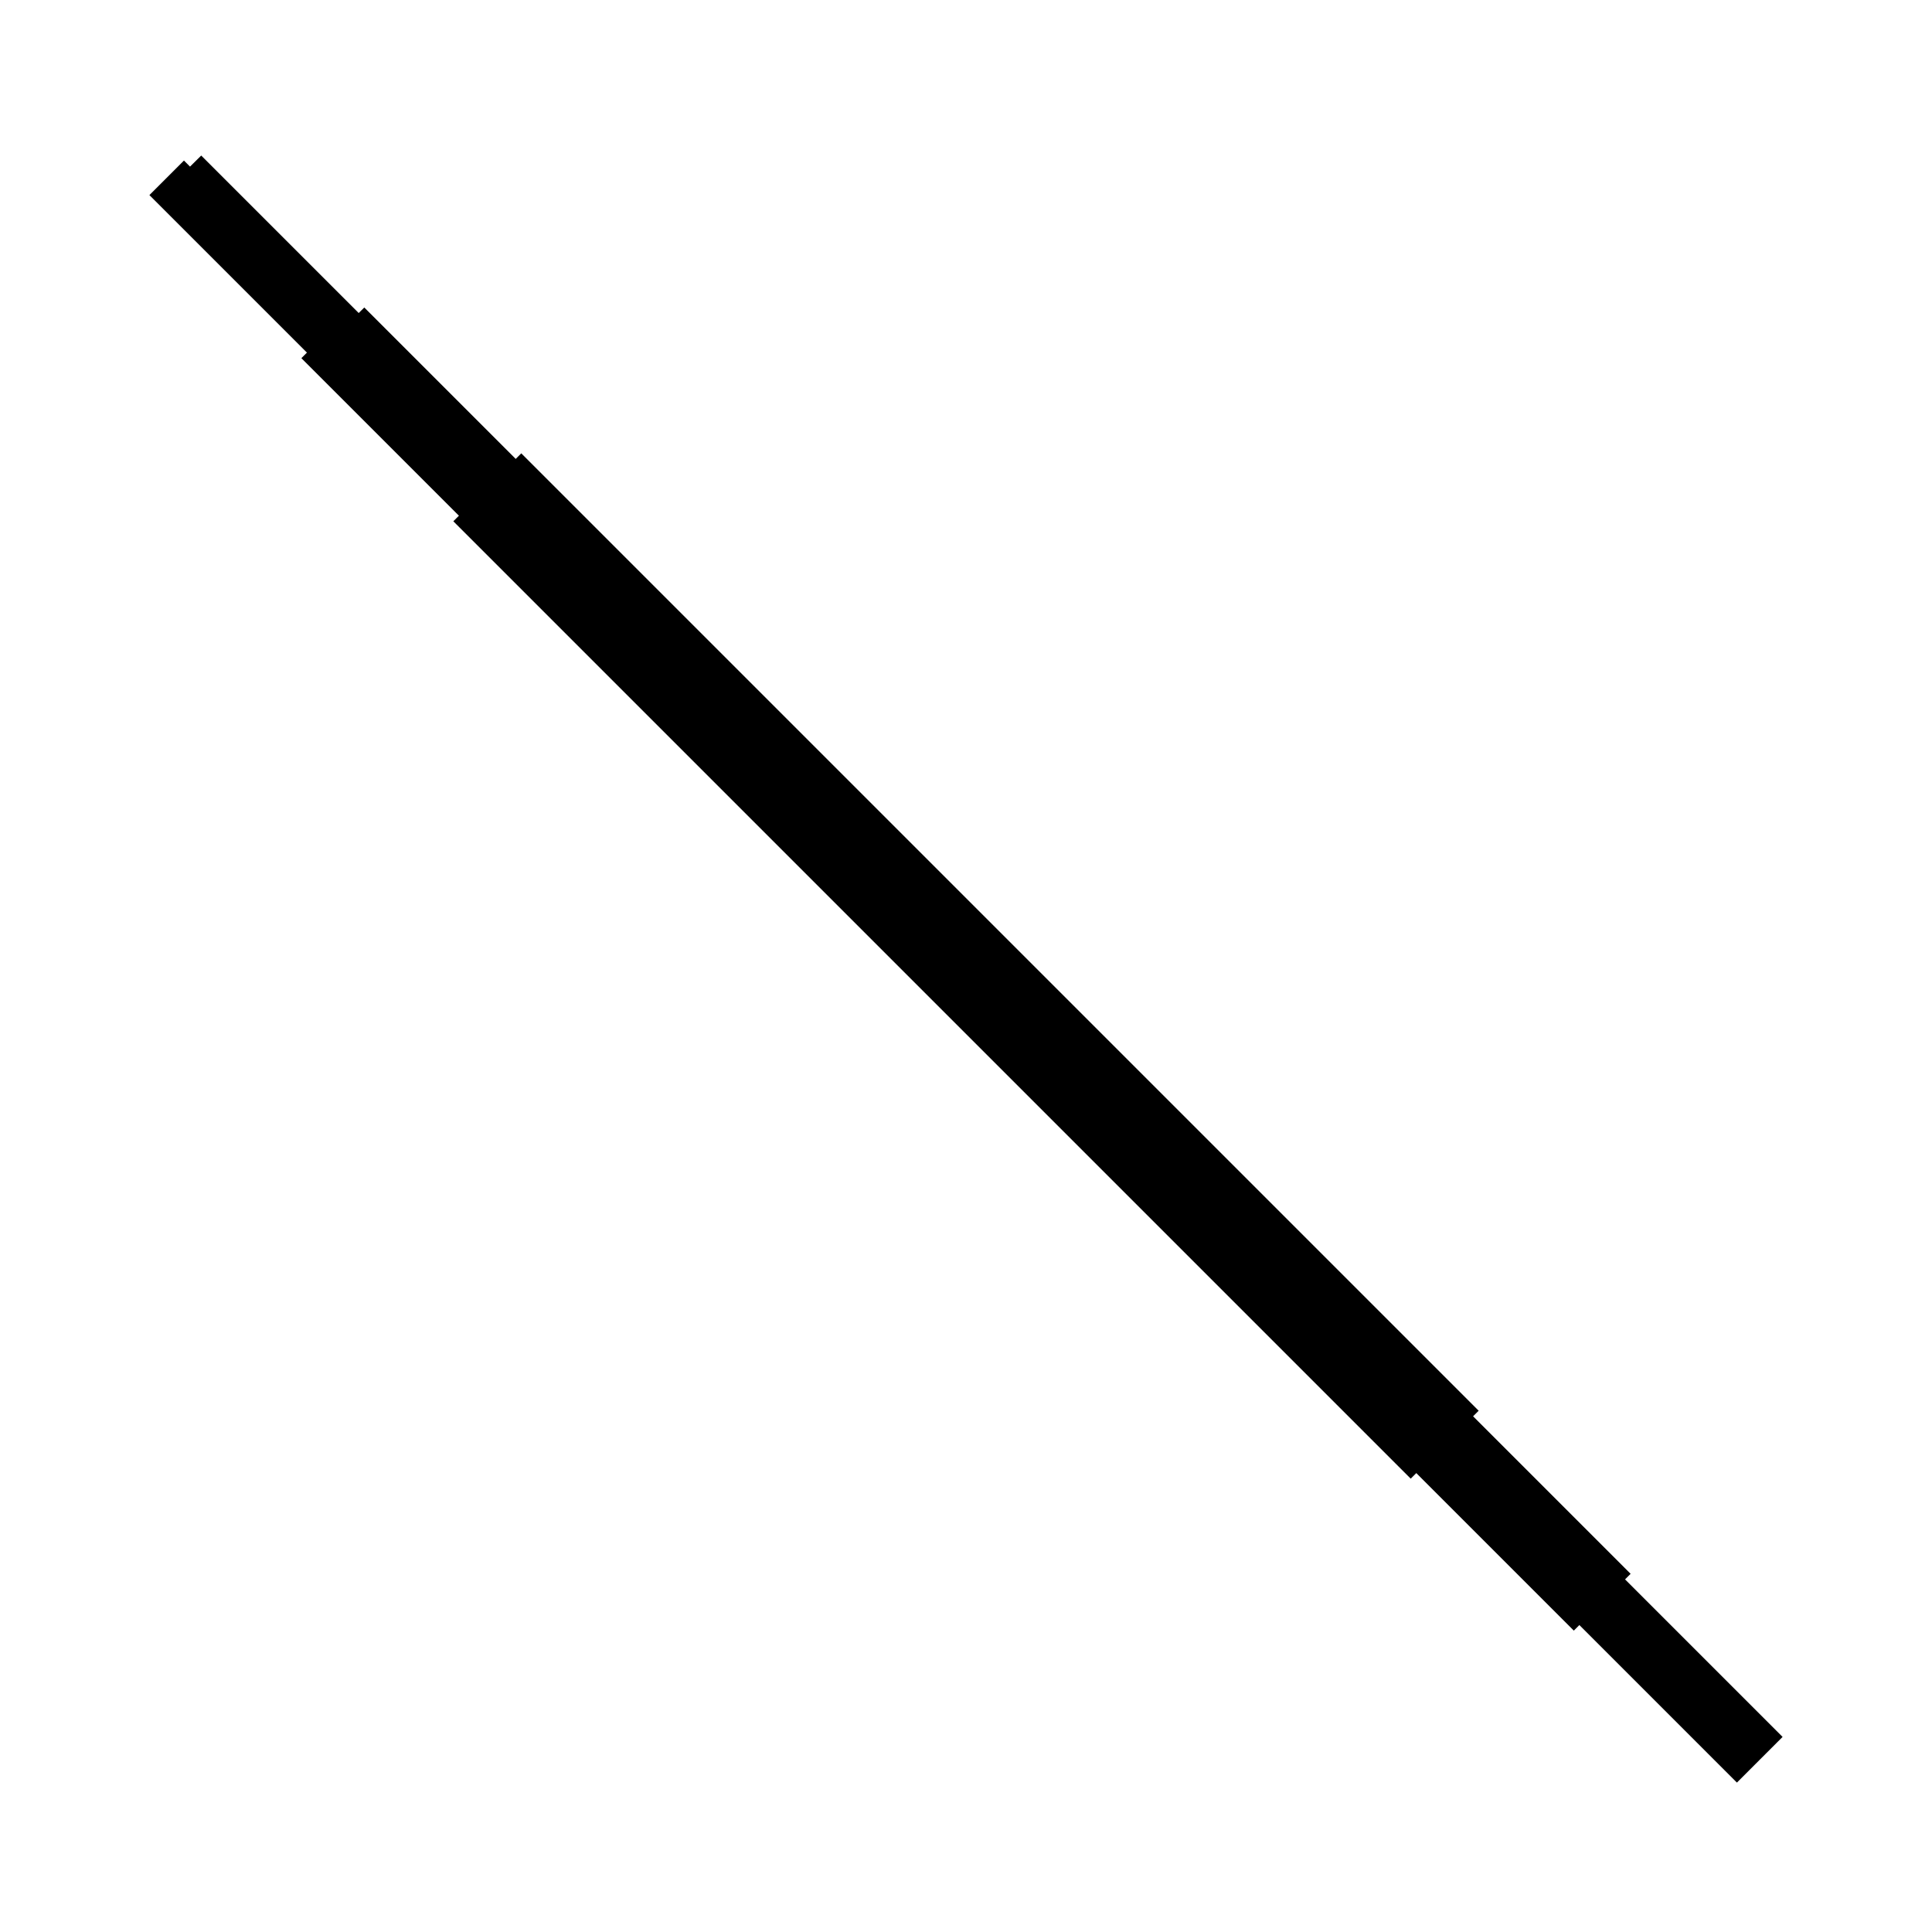
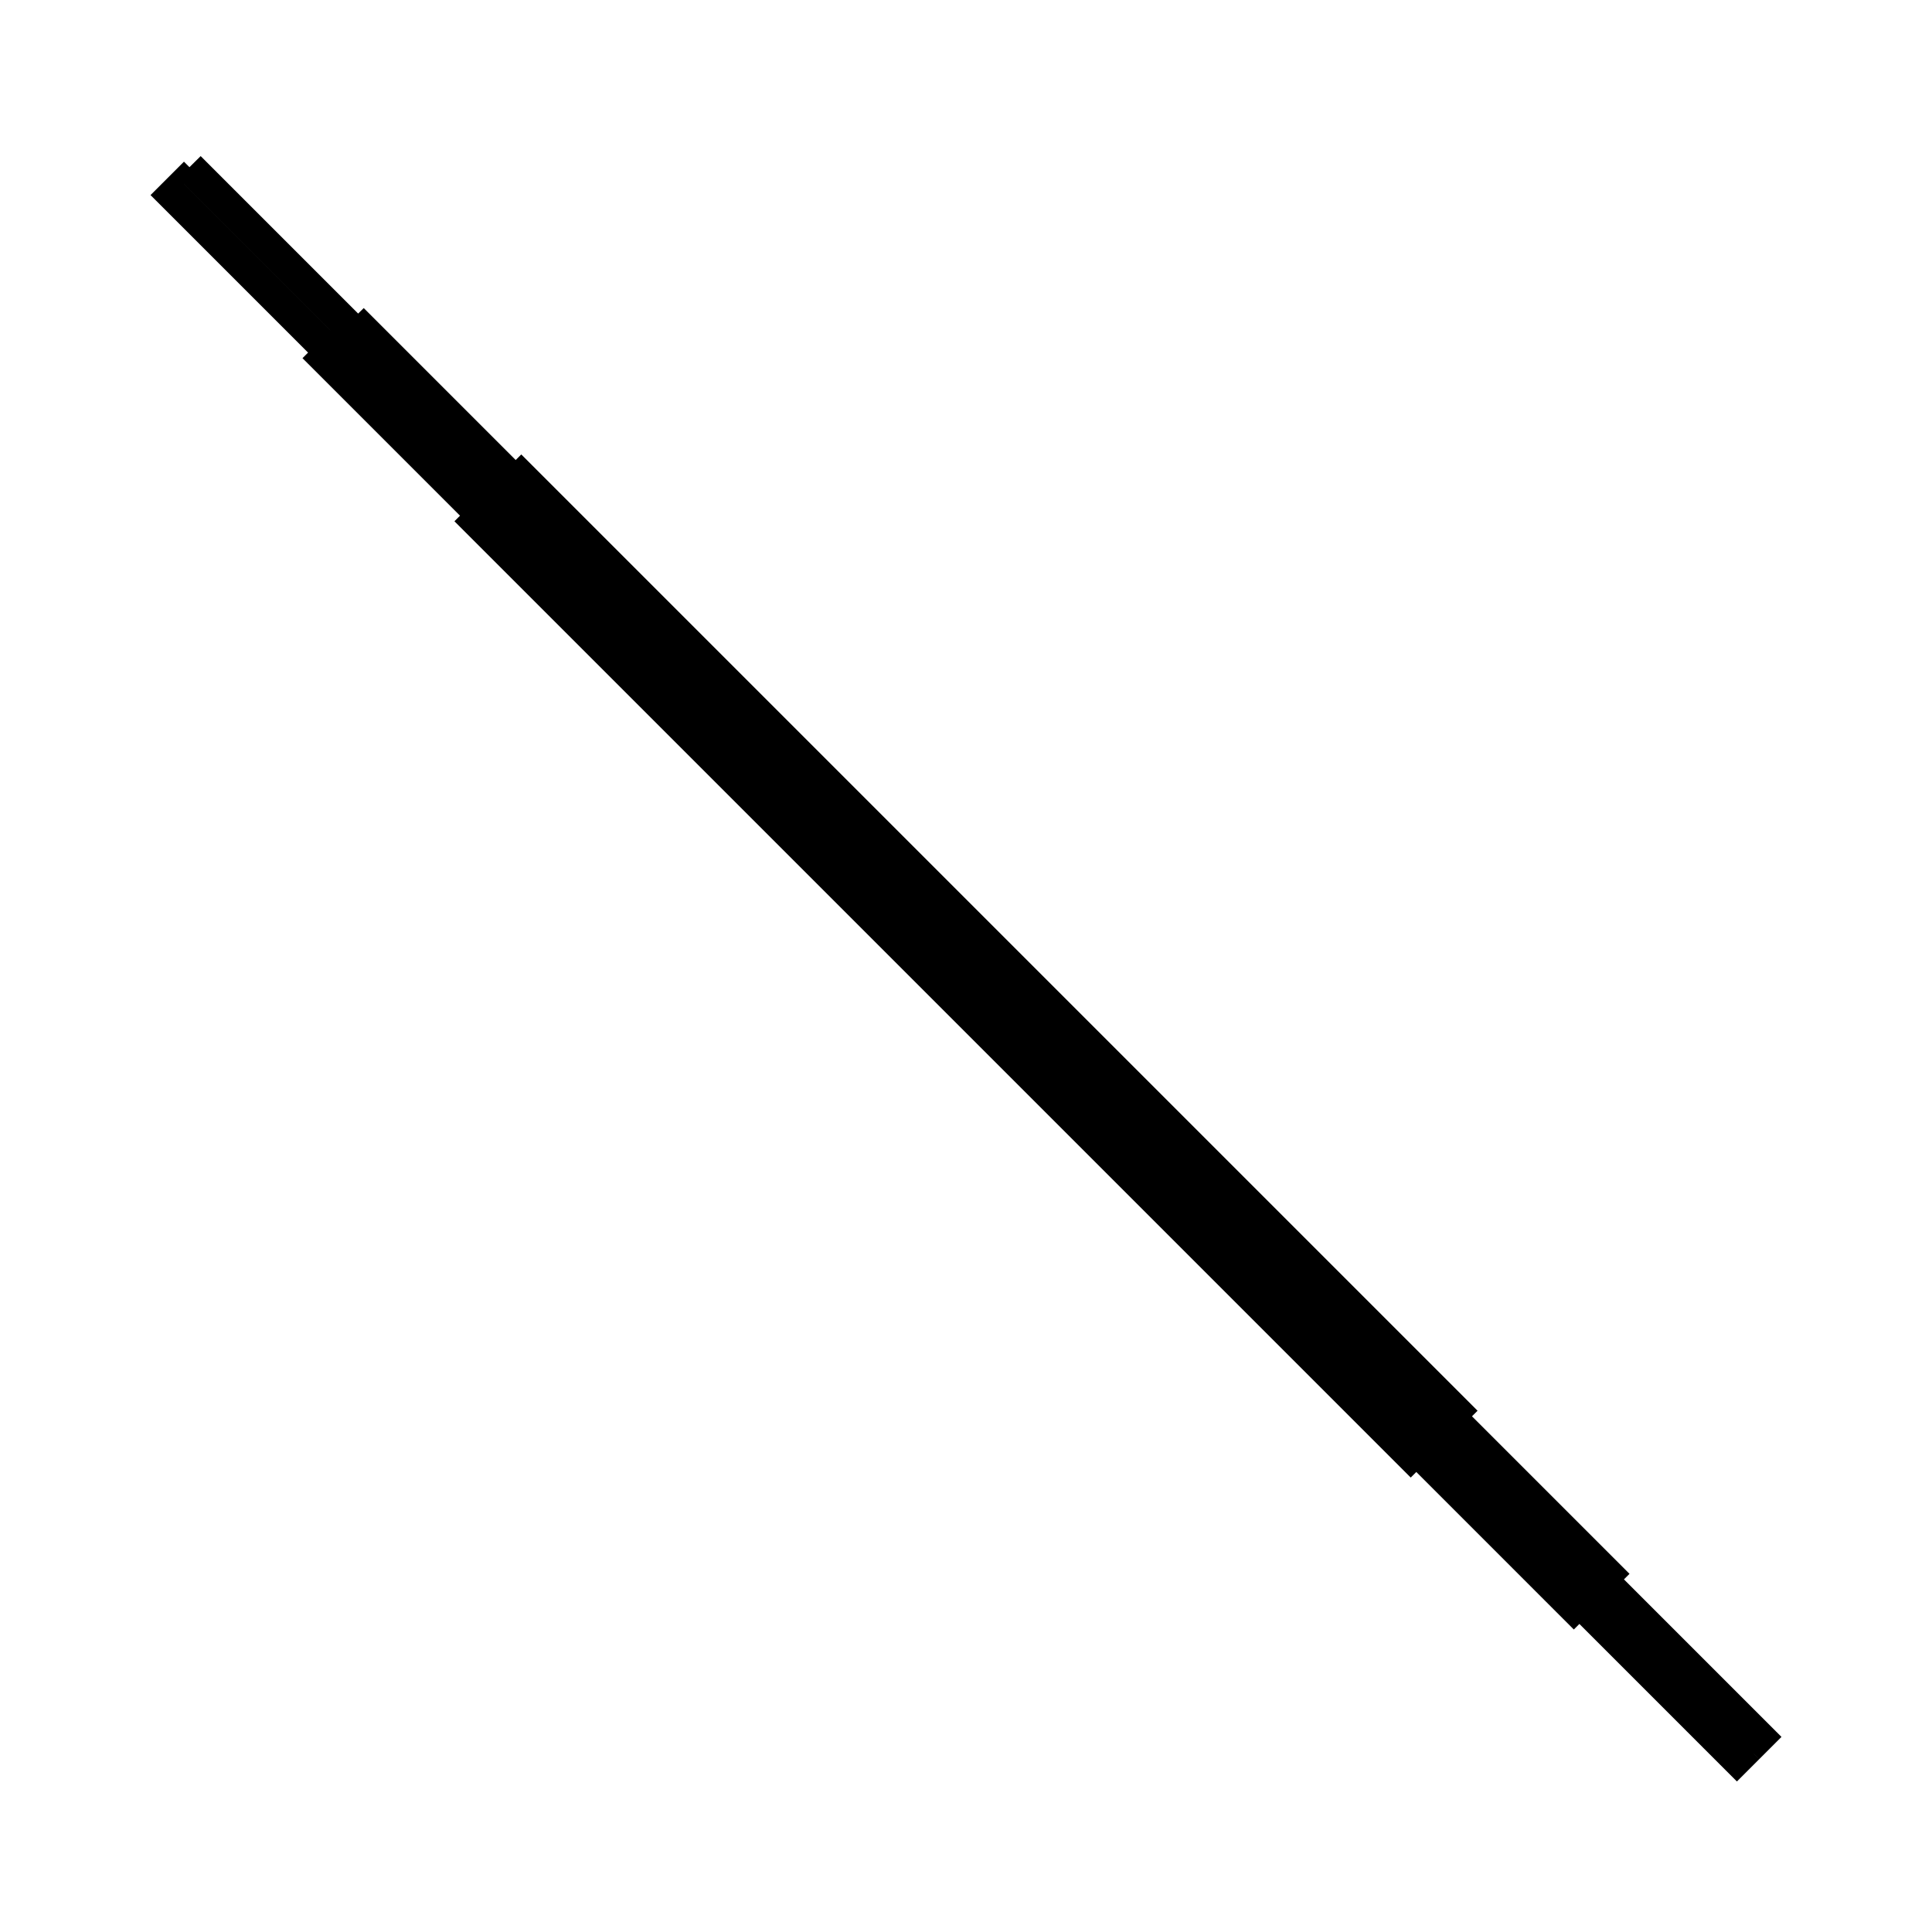
<svg xmlns="http://www.w3.org/2000/svg" baseProfile="full" height="600px" version="1.1" viewBox="8.676 8.676 122.648 122.648" width="600px">
  <defs />
-   <path d="M 20.0,20.0 L 18.939,21.061 L 118.939,121.061 L 119.646,120.354 L 19.646,20.354 L 20.354,19.646 L 120.354,119.646 L 121.061,118.939 L 21.061,18.939 L 120.0,120.0" fill="none" stroke="black" stroke-width="1.10" />
-   <path d="M 30.0,30.0 L 28.586,31.414 L 108.586,111.414 L 109.151,110.849 L 29.151,30.849 L 29.717,30.283 L 109.717,110.283 L 110.283,109.717 L 30.283,29.717 L 30.849,29.151 L 110.849,109.151 L 111.414,108.586 L 31.414,28.586 L 110.0,110.0" fill="none" stroke="black" stroke-width="1.10" />
-   <path d="M 40.0,40.0 L 38.232,41.768 L 98.232,101.768 L 98.821,101.179 L 38.821,41.179 L 39.411,40.589 L 99.411,100.589 L 100.0,100.0 L 40.0,40.0 L 40.589,39.411 L 100.589,99.411 L 101.179,98.821 L 41.179,38.821 L 41.768,38.232 L 101.768,98.232 L 100.0,100.0" fill="none" stroke="black" stroke-width="1.10" />
+   <path d="M 20.0,20.0 L 18.939,21.061 L 118.939,121.061 L 119.646,120.354 L 19.646,20.354 L 20.354,19.646 L 120.354,119.646 L 121.061,118.939 L 21.061,18.939 L 120.0,120.0" stroke="black" stroke-width="1.0" />
+   <path d="M 110.0,110.0 L 31.414,28.586 L 111.414,108.586 L 110.849,109.151 L 30.849,29.151 L 30.283,29.717 L 110.283,109.717 L 109.717,110.283 L 29.717,30.283 L 29.151,30.849 L 109.151,110.849 L 108.586,111.414 L 28.586,31.414 L 30.0,30.0" stroke="black" stroke-width="1.0" />
+   <path d="M 40.0,40.0 L 38.232,41.768 L 98.232,101.768 L 98.821,101.179 L 38.821,41.179 L 39.411,40.589 L 99.411,100.589 L 100.0,100.0 L 40.0,40.0 L 40.589,39.411 L 100.589,99.411 L 101.179,98.821 L 41.179,38.821 L 41.768,38.232 L 101.768,98.232 L 100.0,100.0" stroke="black" stroke-width="1.0" />
</svg>
